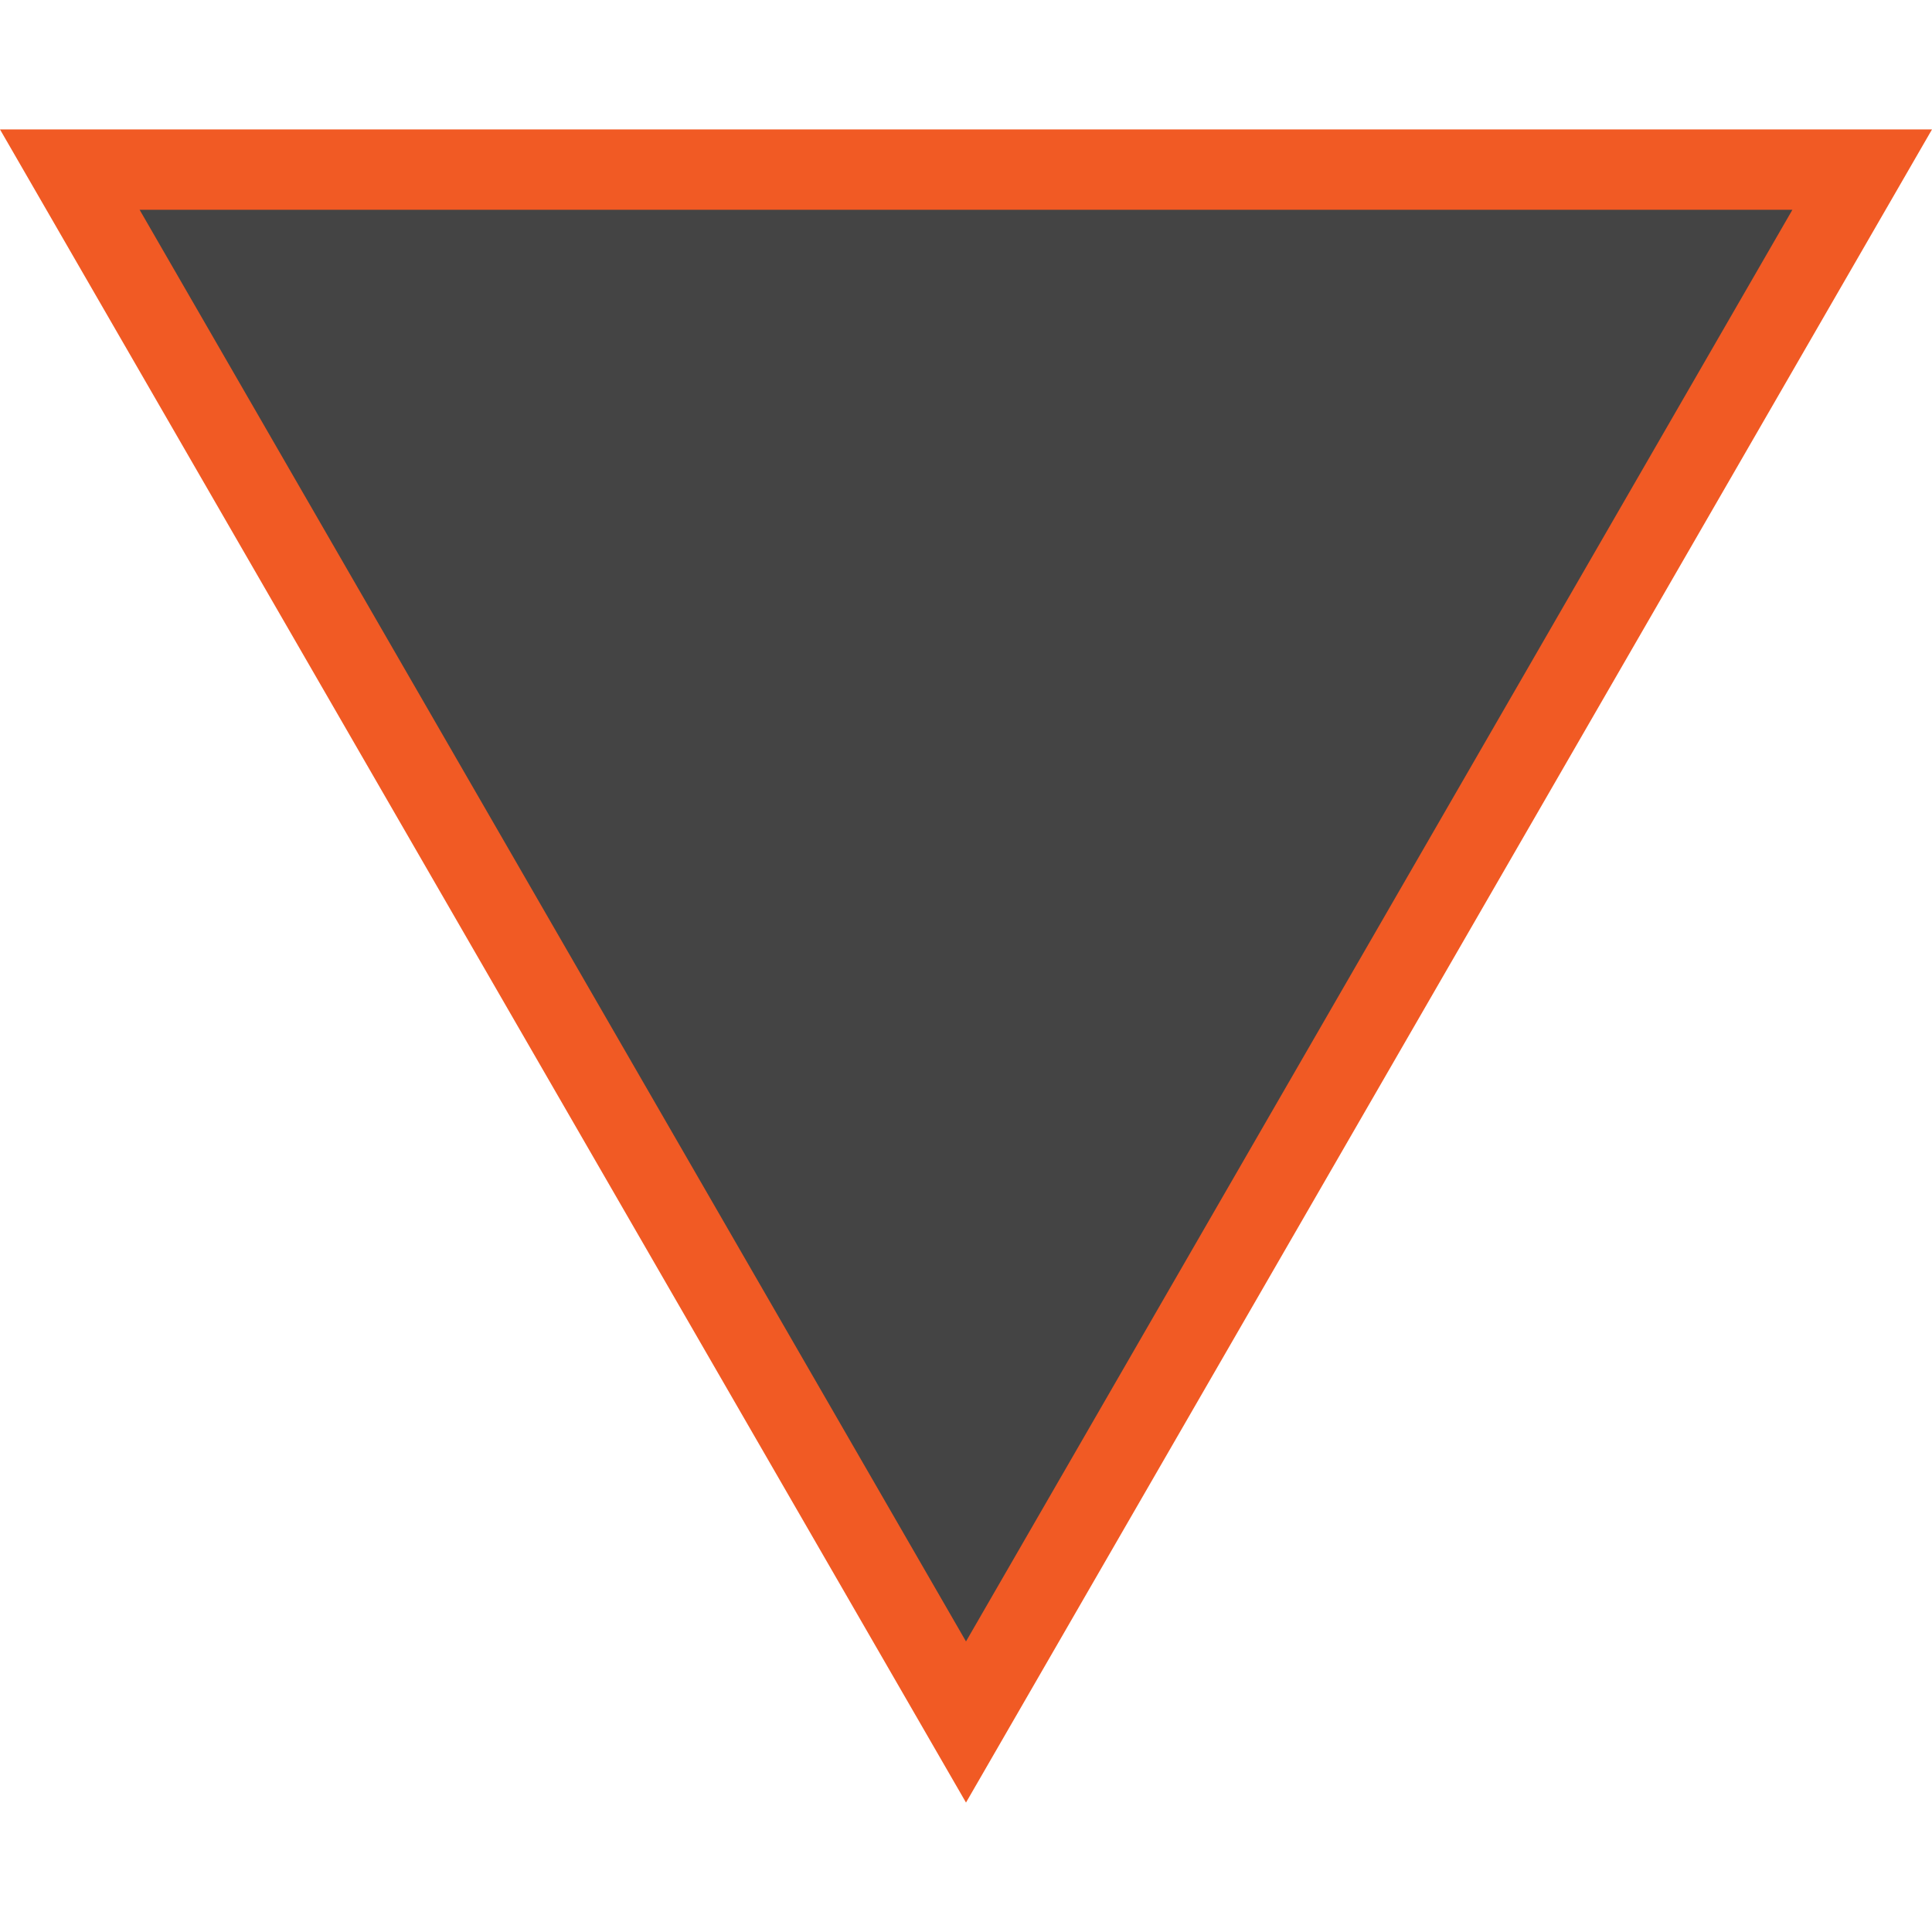
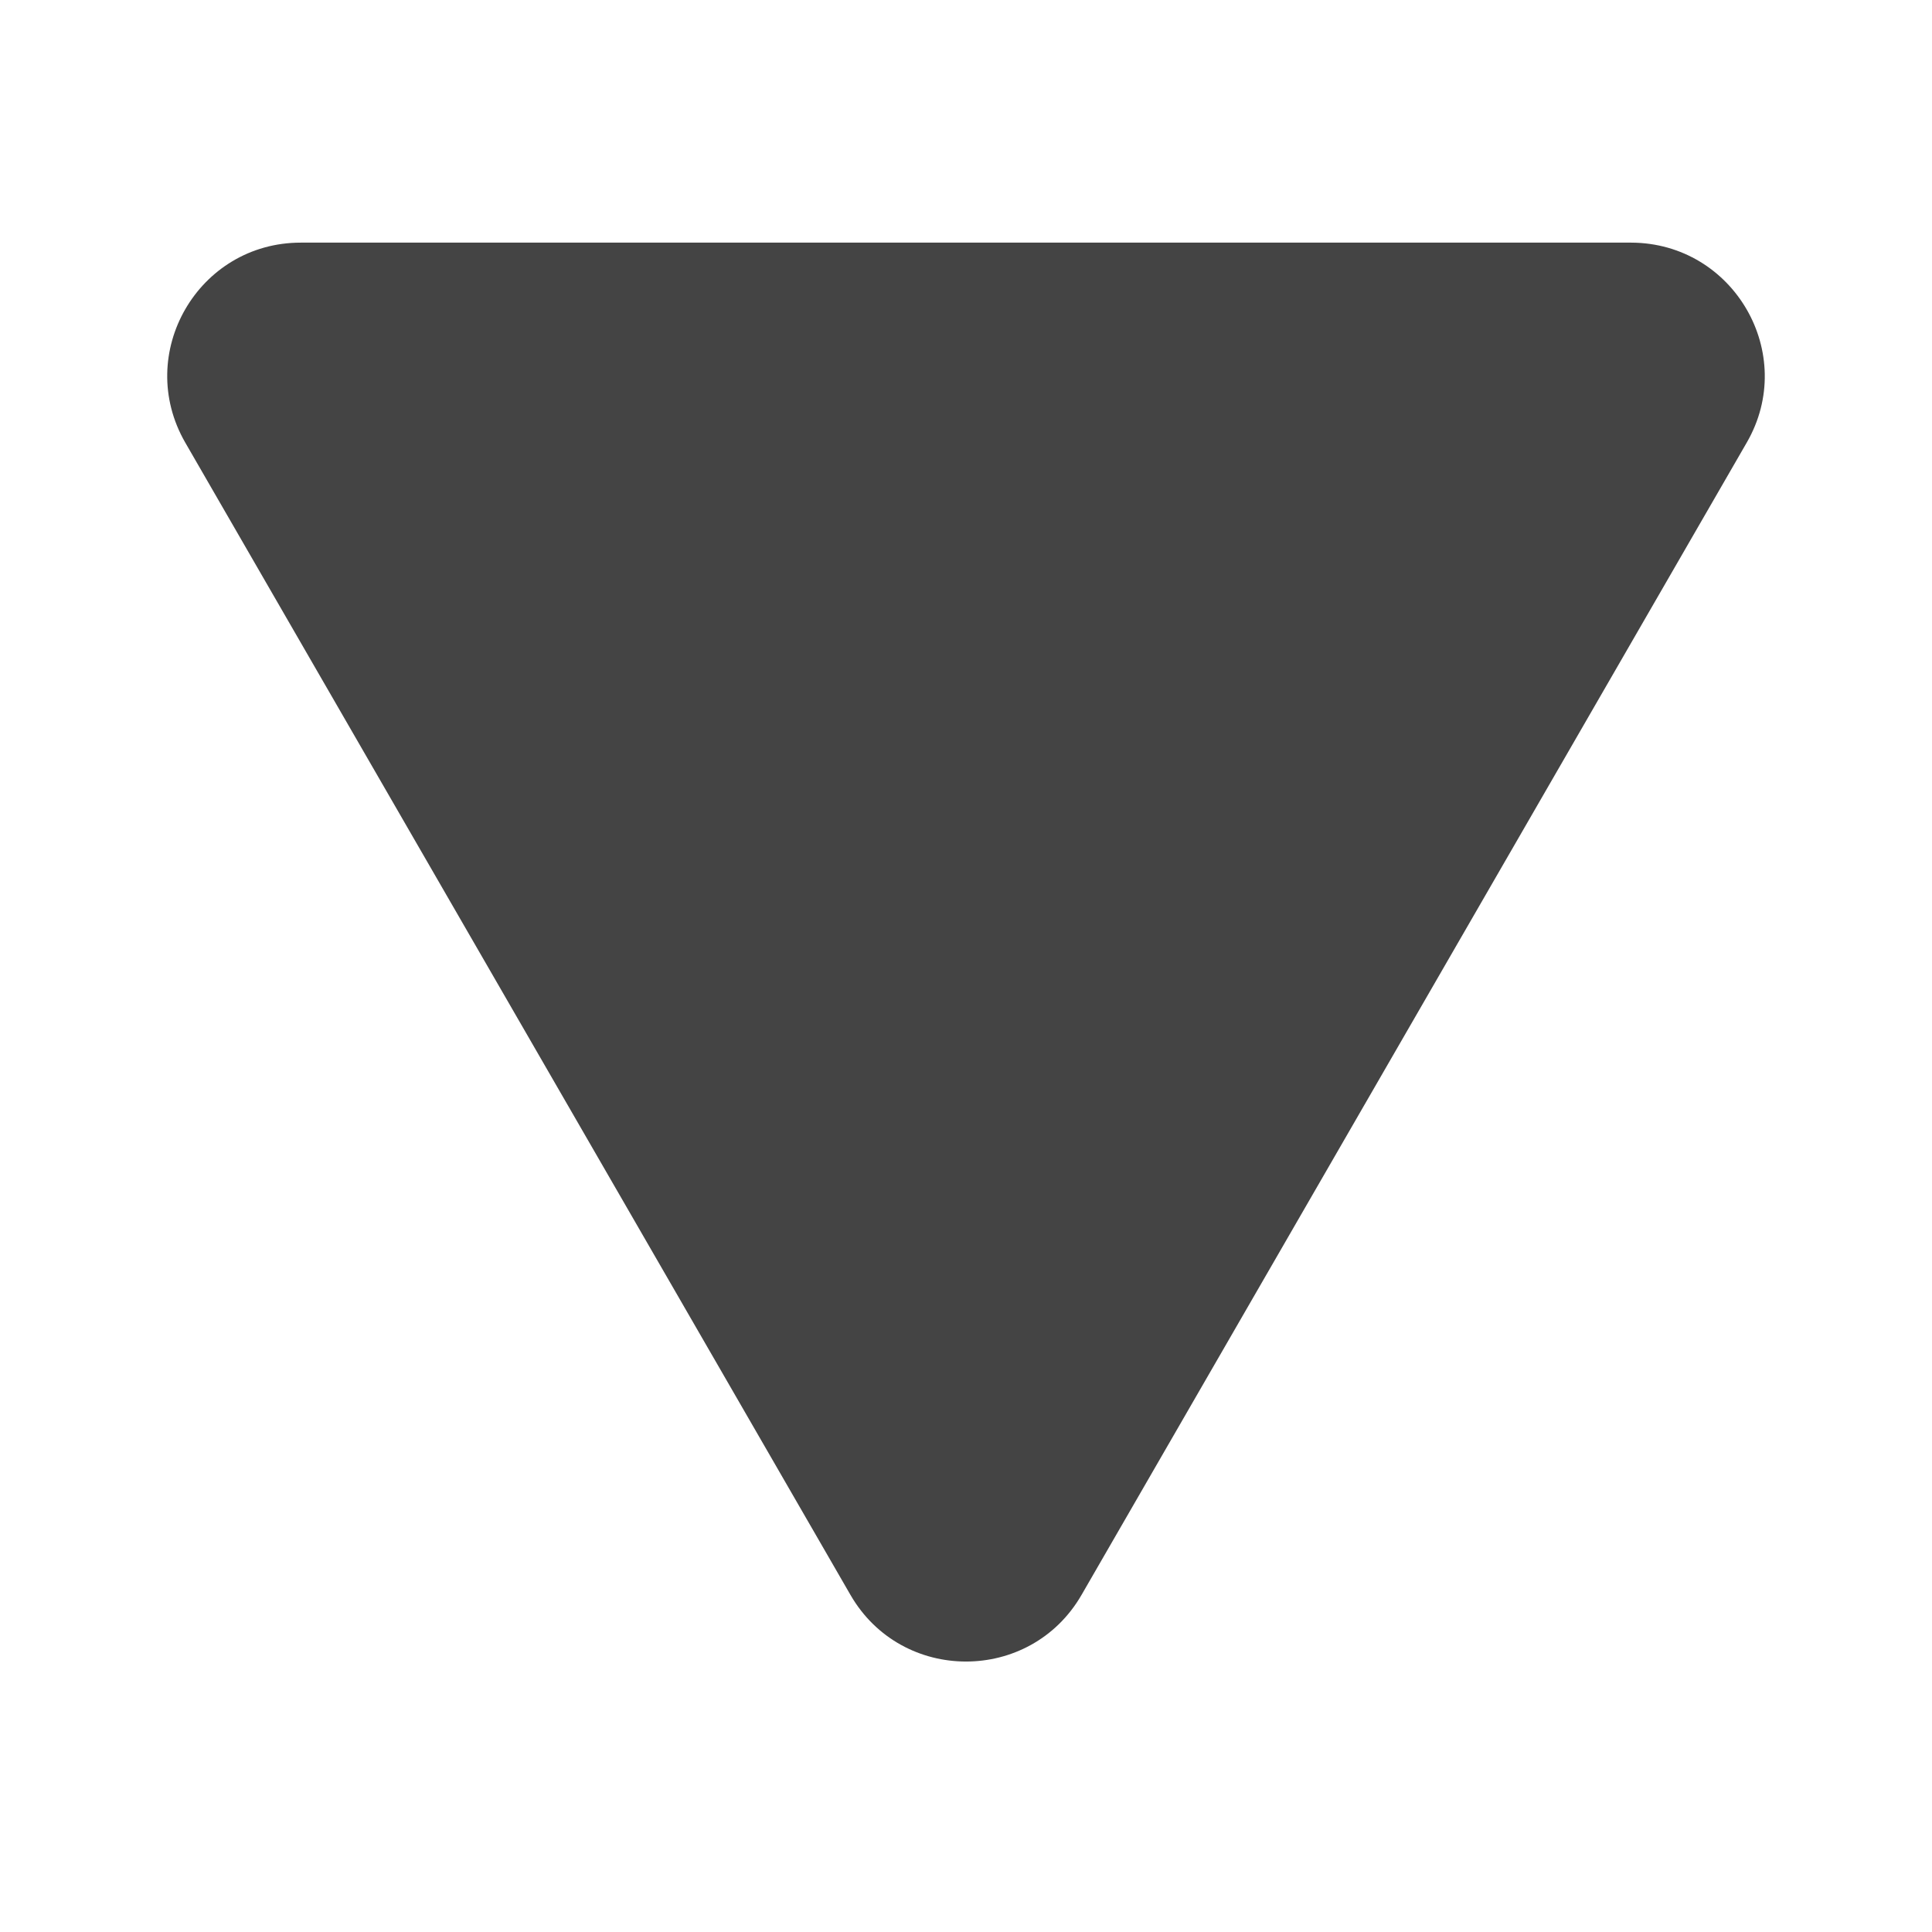
<svg xmlns="http://www.w3.org/2000/svg" version="1.1" id="Layer_1" x="0px" y="0px" viewBox="0 0 512 512" style="enable-background:new 0 0 512 512;" xml:space="preserve">
  <style type="text/css">
	.st0{fill:#444444;}
- 	.st1{fill:#F15A24;}
</style>
-   <polygon class="st0" points="493.5,45 256,456.3 18.5,45 " />
-   <path class="st1" d="M256,477.7L512,34.3H0L256,477.7z M256,435L37,55.6H475L256,435z" />
+   <path class="st0" d="M462.9,117.3L286.6,422.7c-13.6,23.5-47.6,23.5-61.2,0L49.1,117.3c-13.6-23.6,3.4-53,30.6-53h352.6  C459.5,64.4,476.5,93.8,462.9,117.3z" />
</svg>
